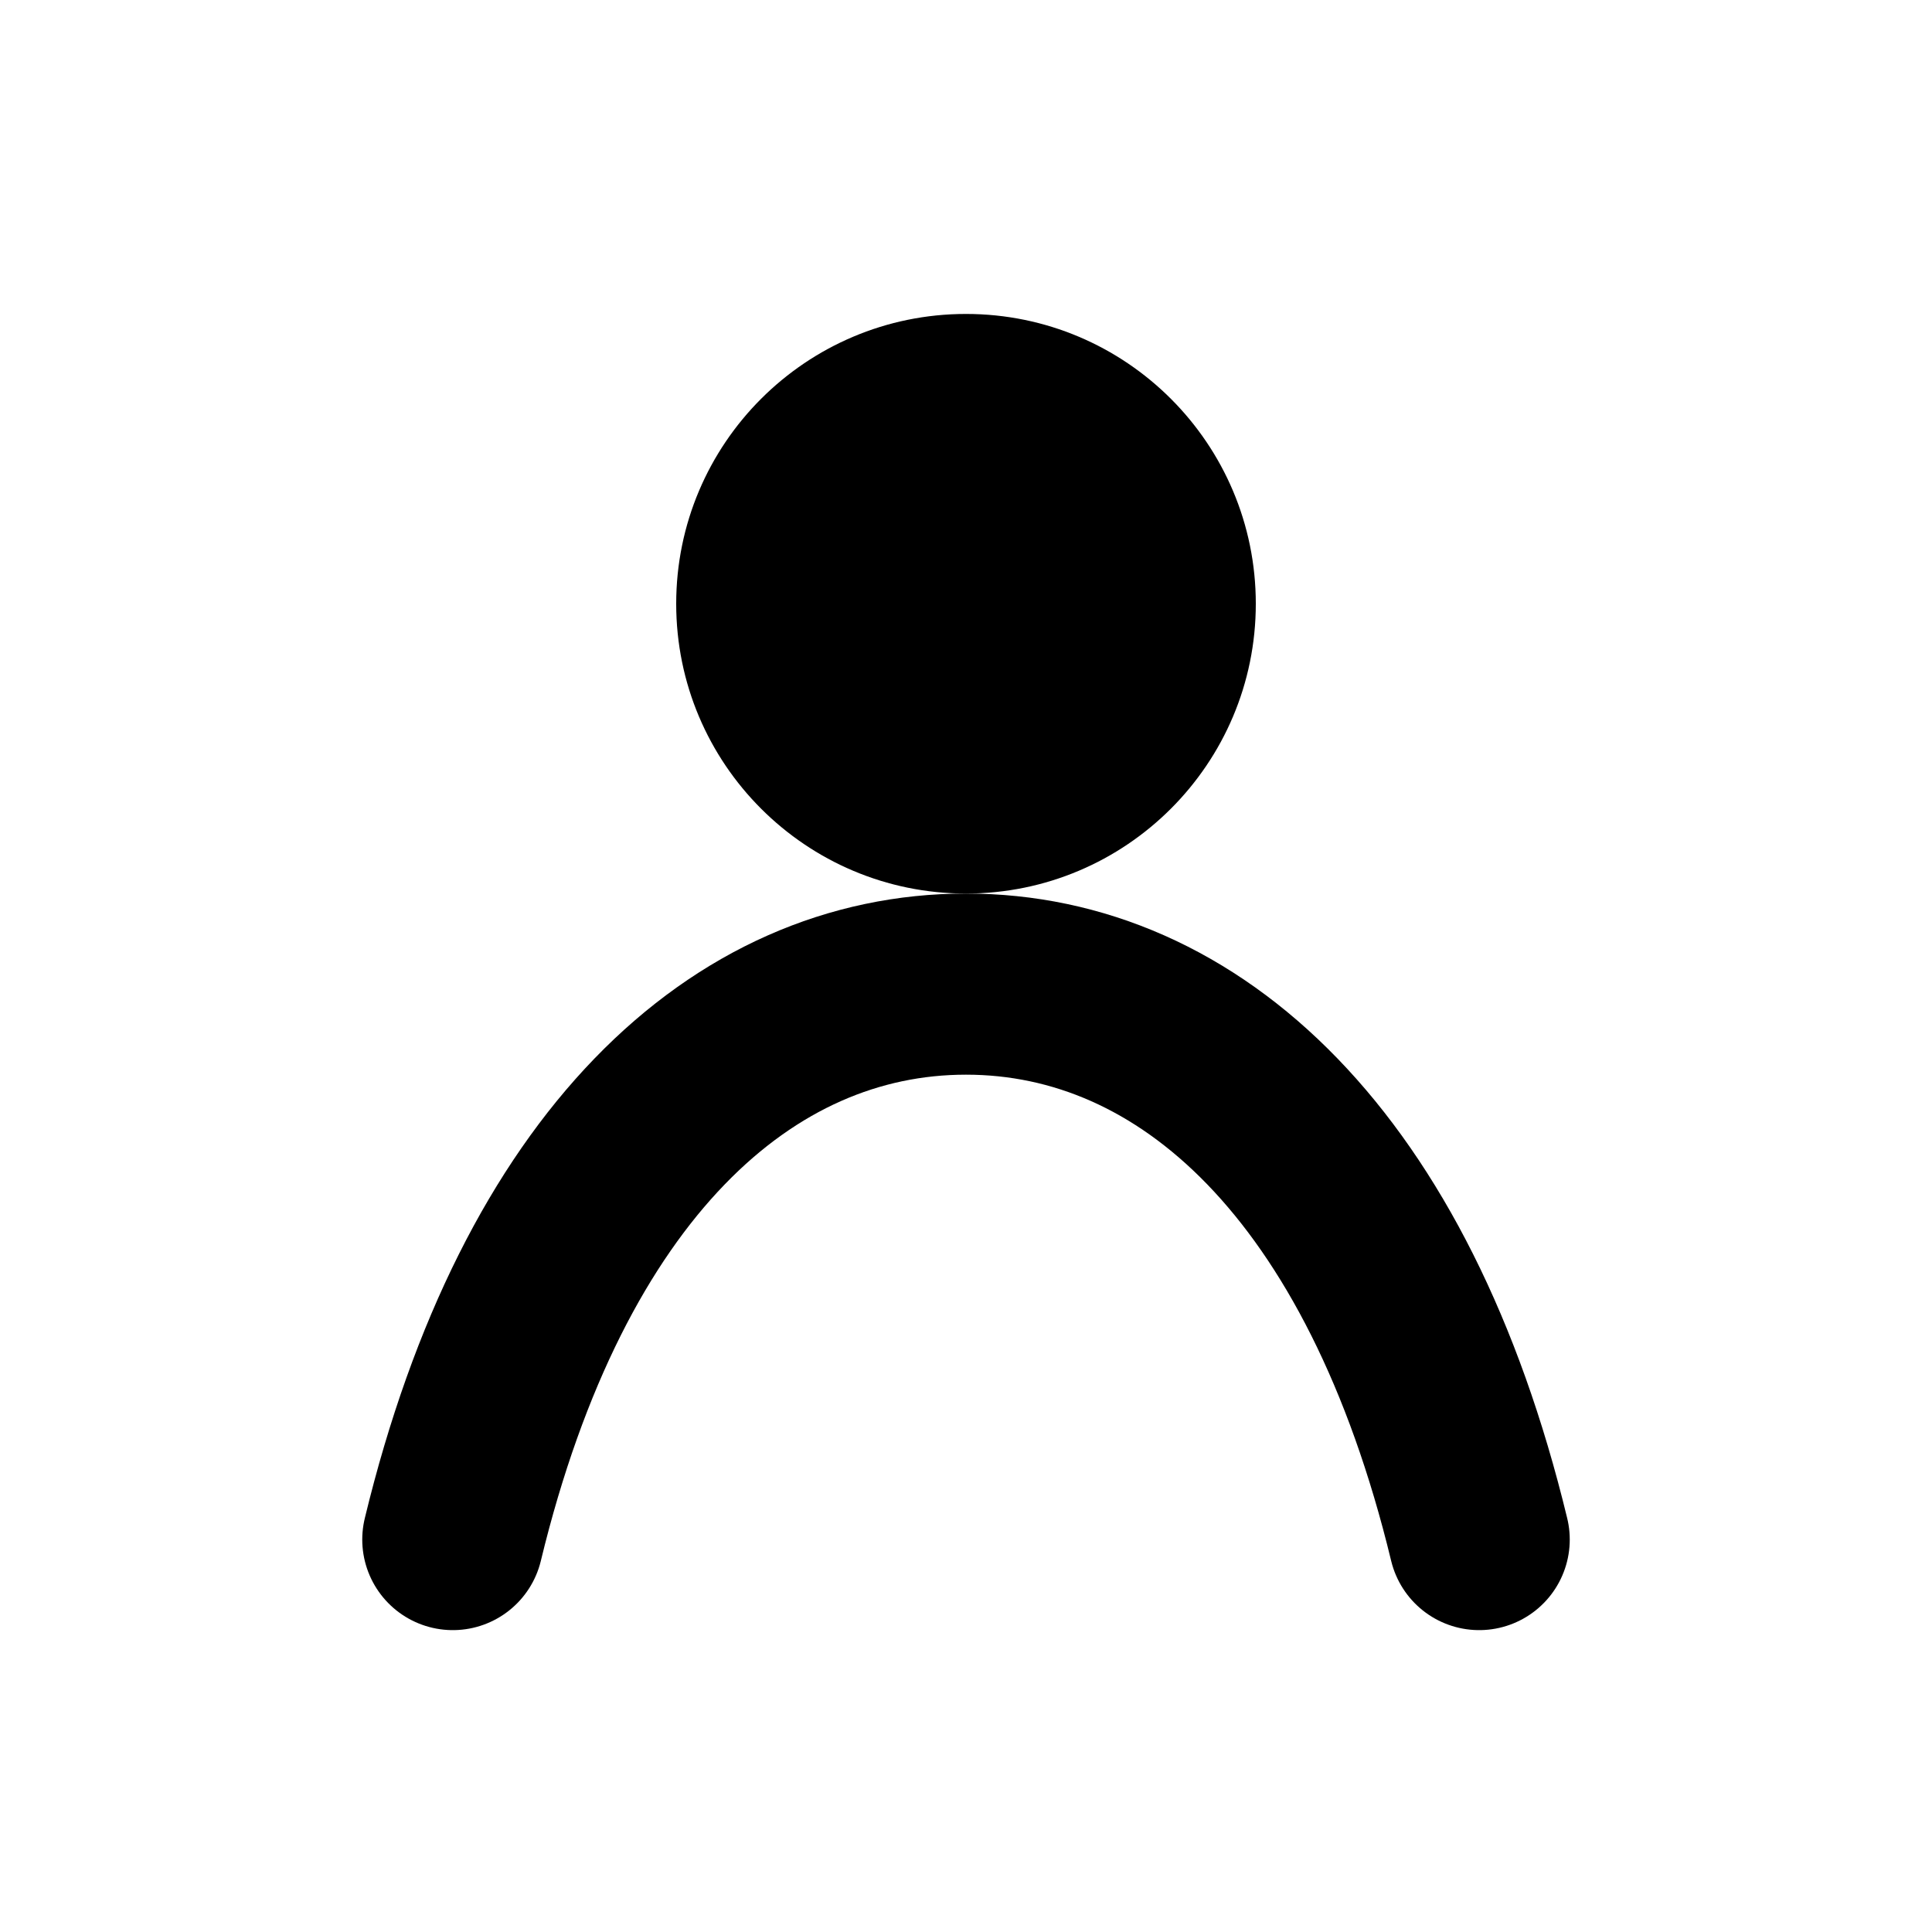
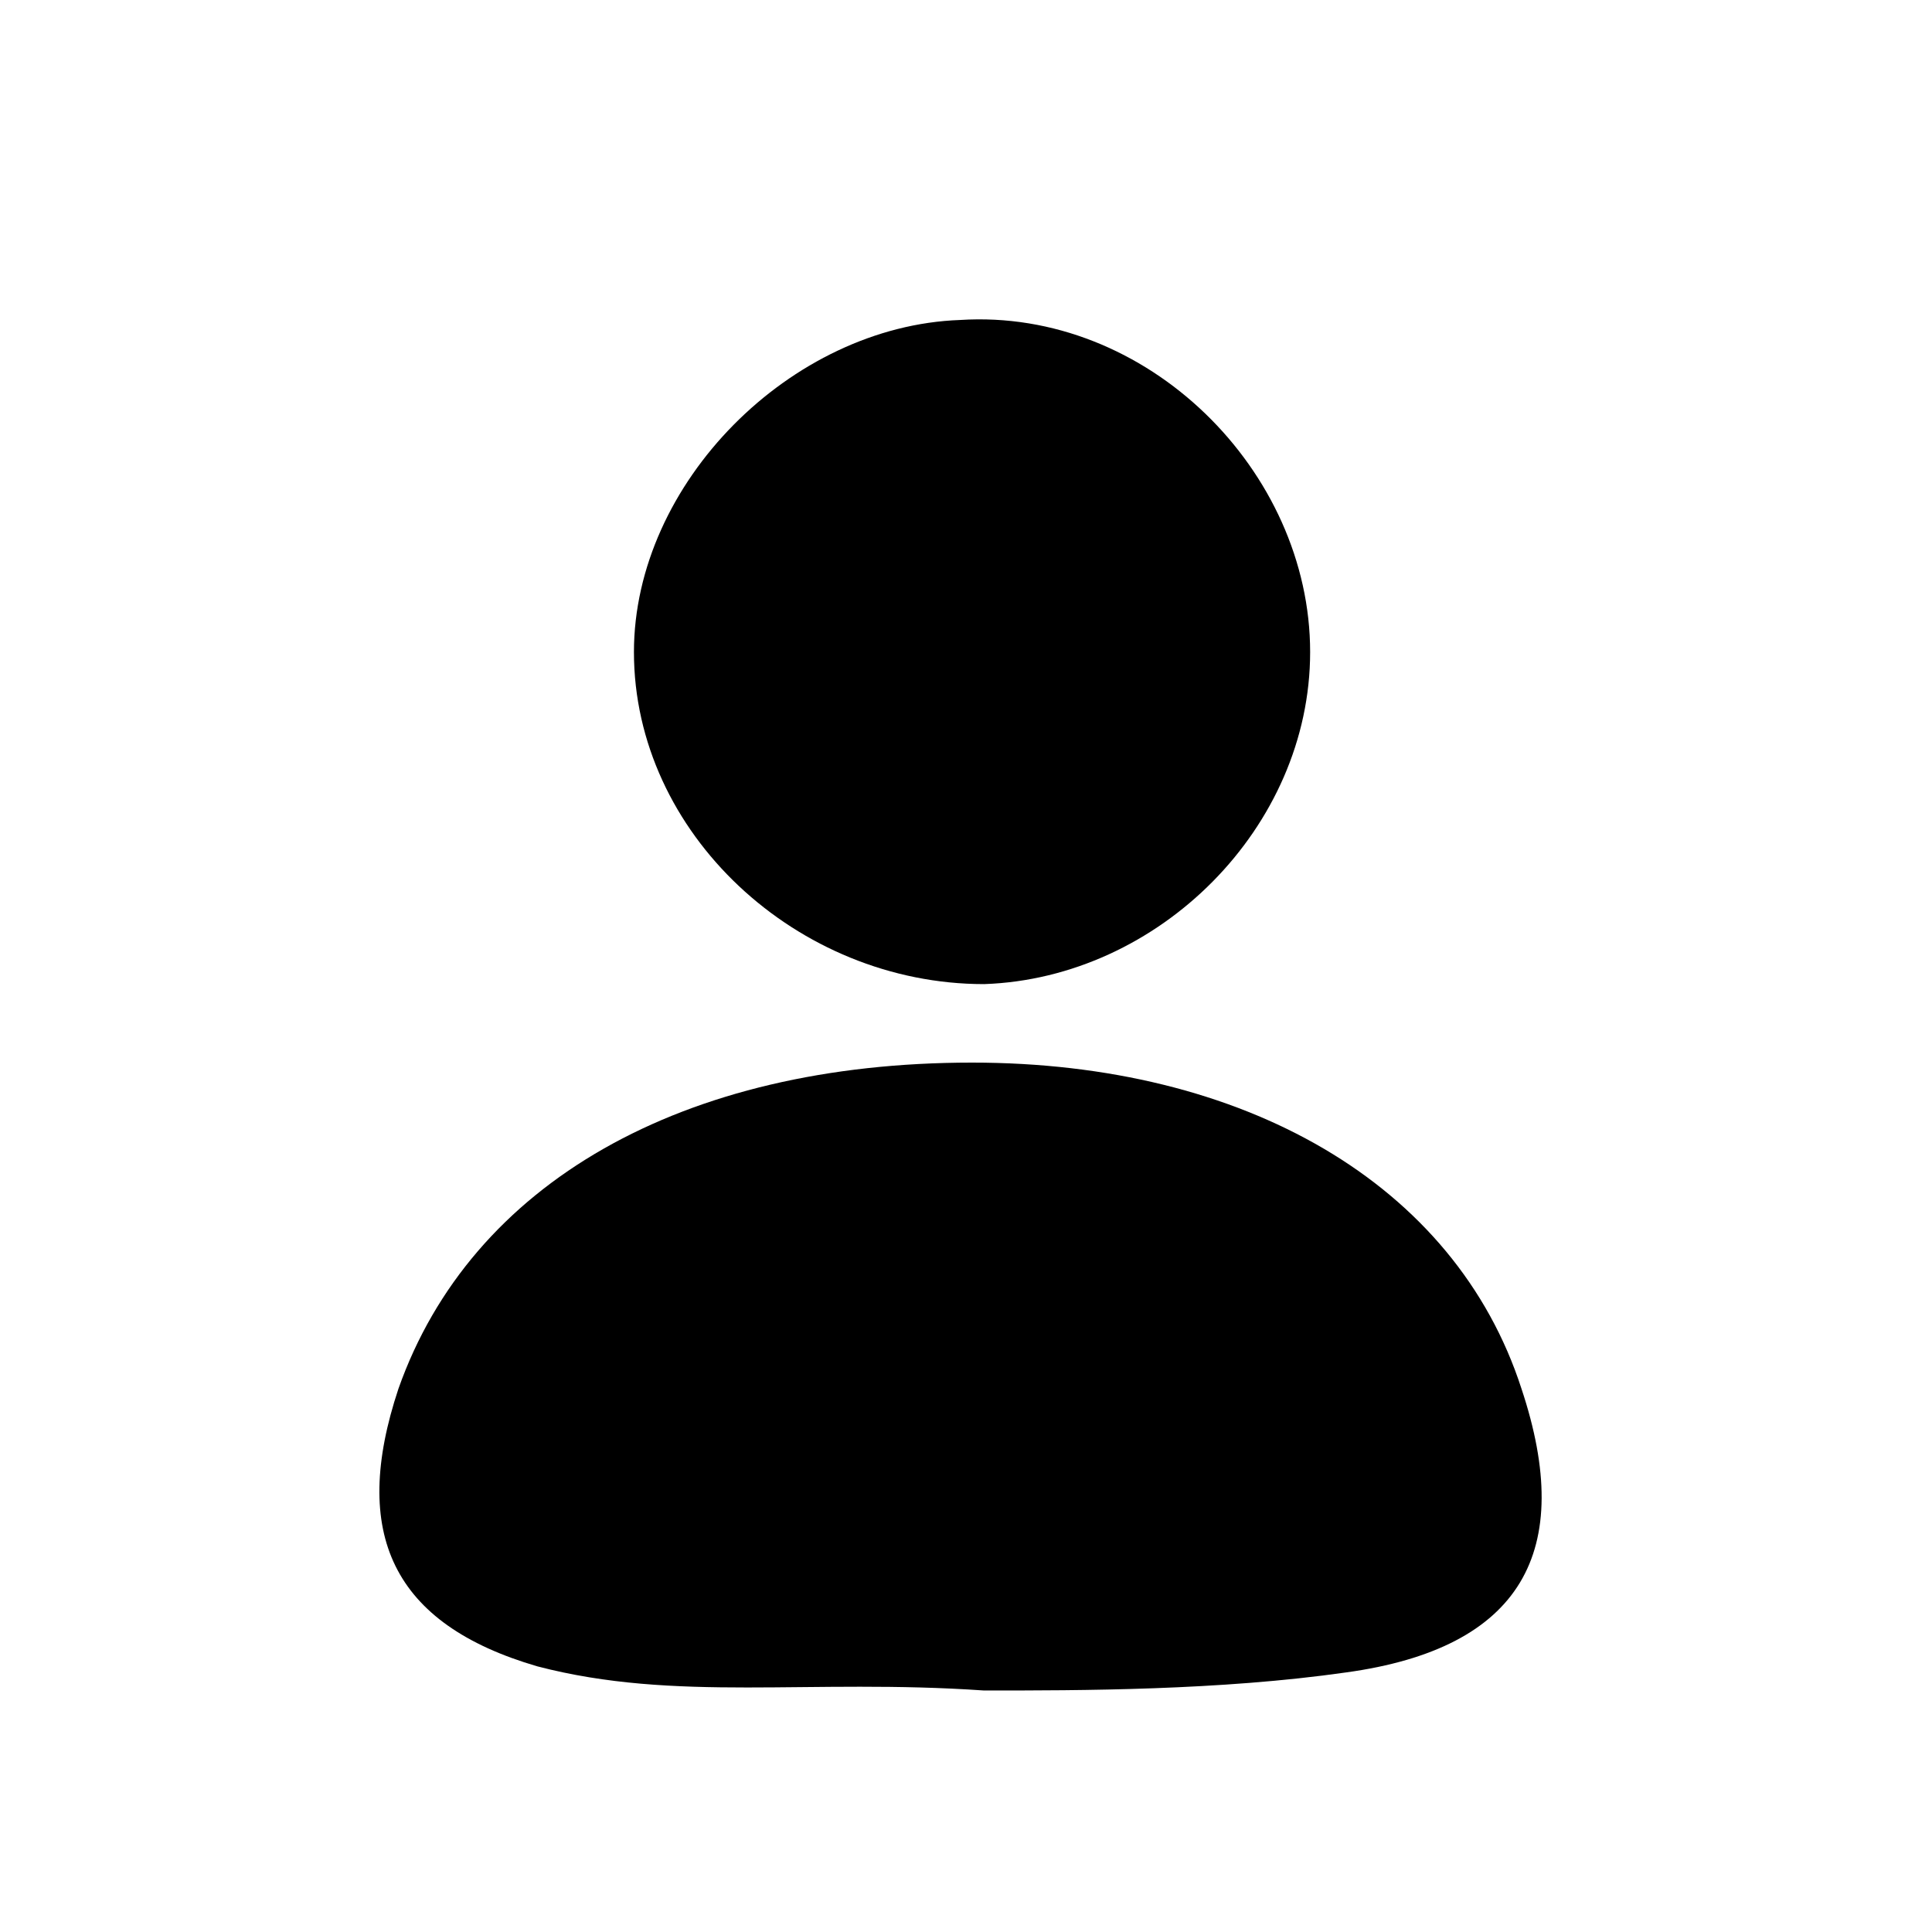
- <svg xmlns="http://www.w3.org/2000/svg" width="32" height="32" viewBox="0 0 32 32" fill="none">
-   <circle cx="16" cy="10" r="4.8" fill="currentColor" />
-   <path d="M7.5 25.5c1.5-6.2 4.8-9.2 8.5-9.2s7 3 8.5 9.2" stroke="currentColor" stroke-width="3" stroke-linecap="round" />
+ <svg xmlns="http://www.w3.org/2000/svg" version="1.1" id="Layer_1" x="0px" y="0px" viewBox="0 0 32 32" style="enable-background:new 0 0 32 32;" xml:space="preserve">
+   <g>
+     <path d="M16.3,28c-2.9-0.2-5.1,0.2-7.4-0.4c-2.4-0.7-3.1-2.2-2.3-4.6c1.2-3.4,4.7-5.4,9.5-5.4c4.5,0,8,2,9.1,5.4   c0.9,2.7,0,4.3-2.9,4.7C20.2,28,17.9,28,16.3,28z" />
+     <path d="M21.7,10.8c0,2.9-2.5,5.4-5.4,5.5c-3.1,0-5.8-2.5-5.8-5.5c0-2.8,2.6-5.4,5.4-5.5C19,5.1,21.7,7.8,21.7,10.8z" />
+   </g>
</svg>
